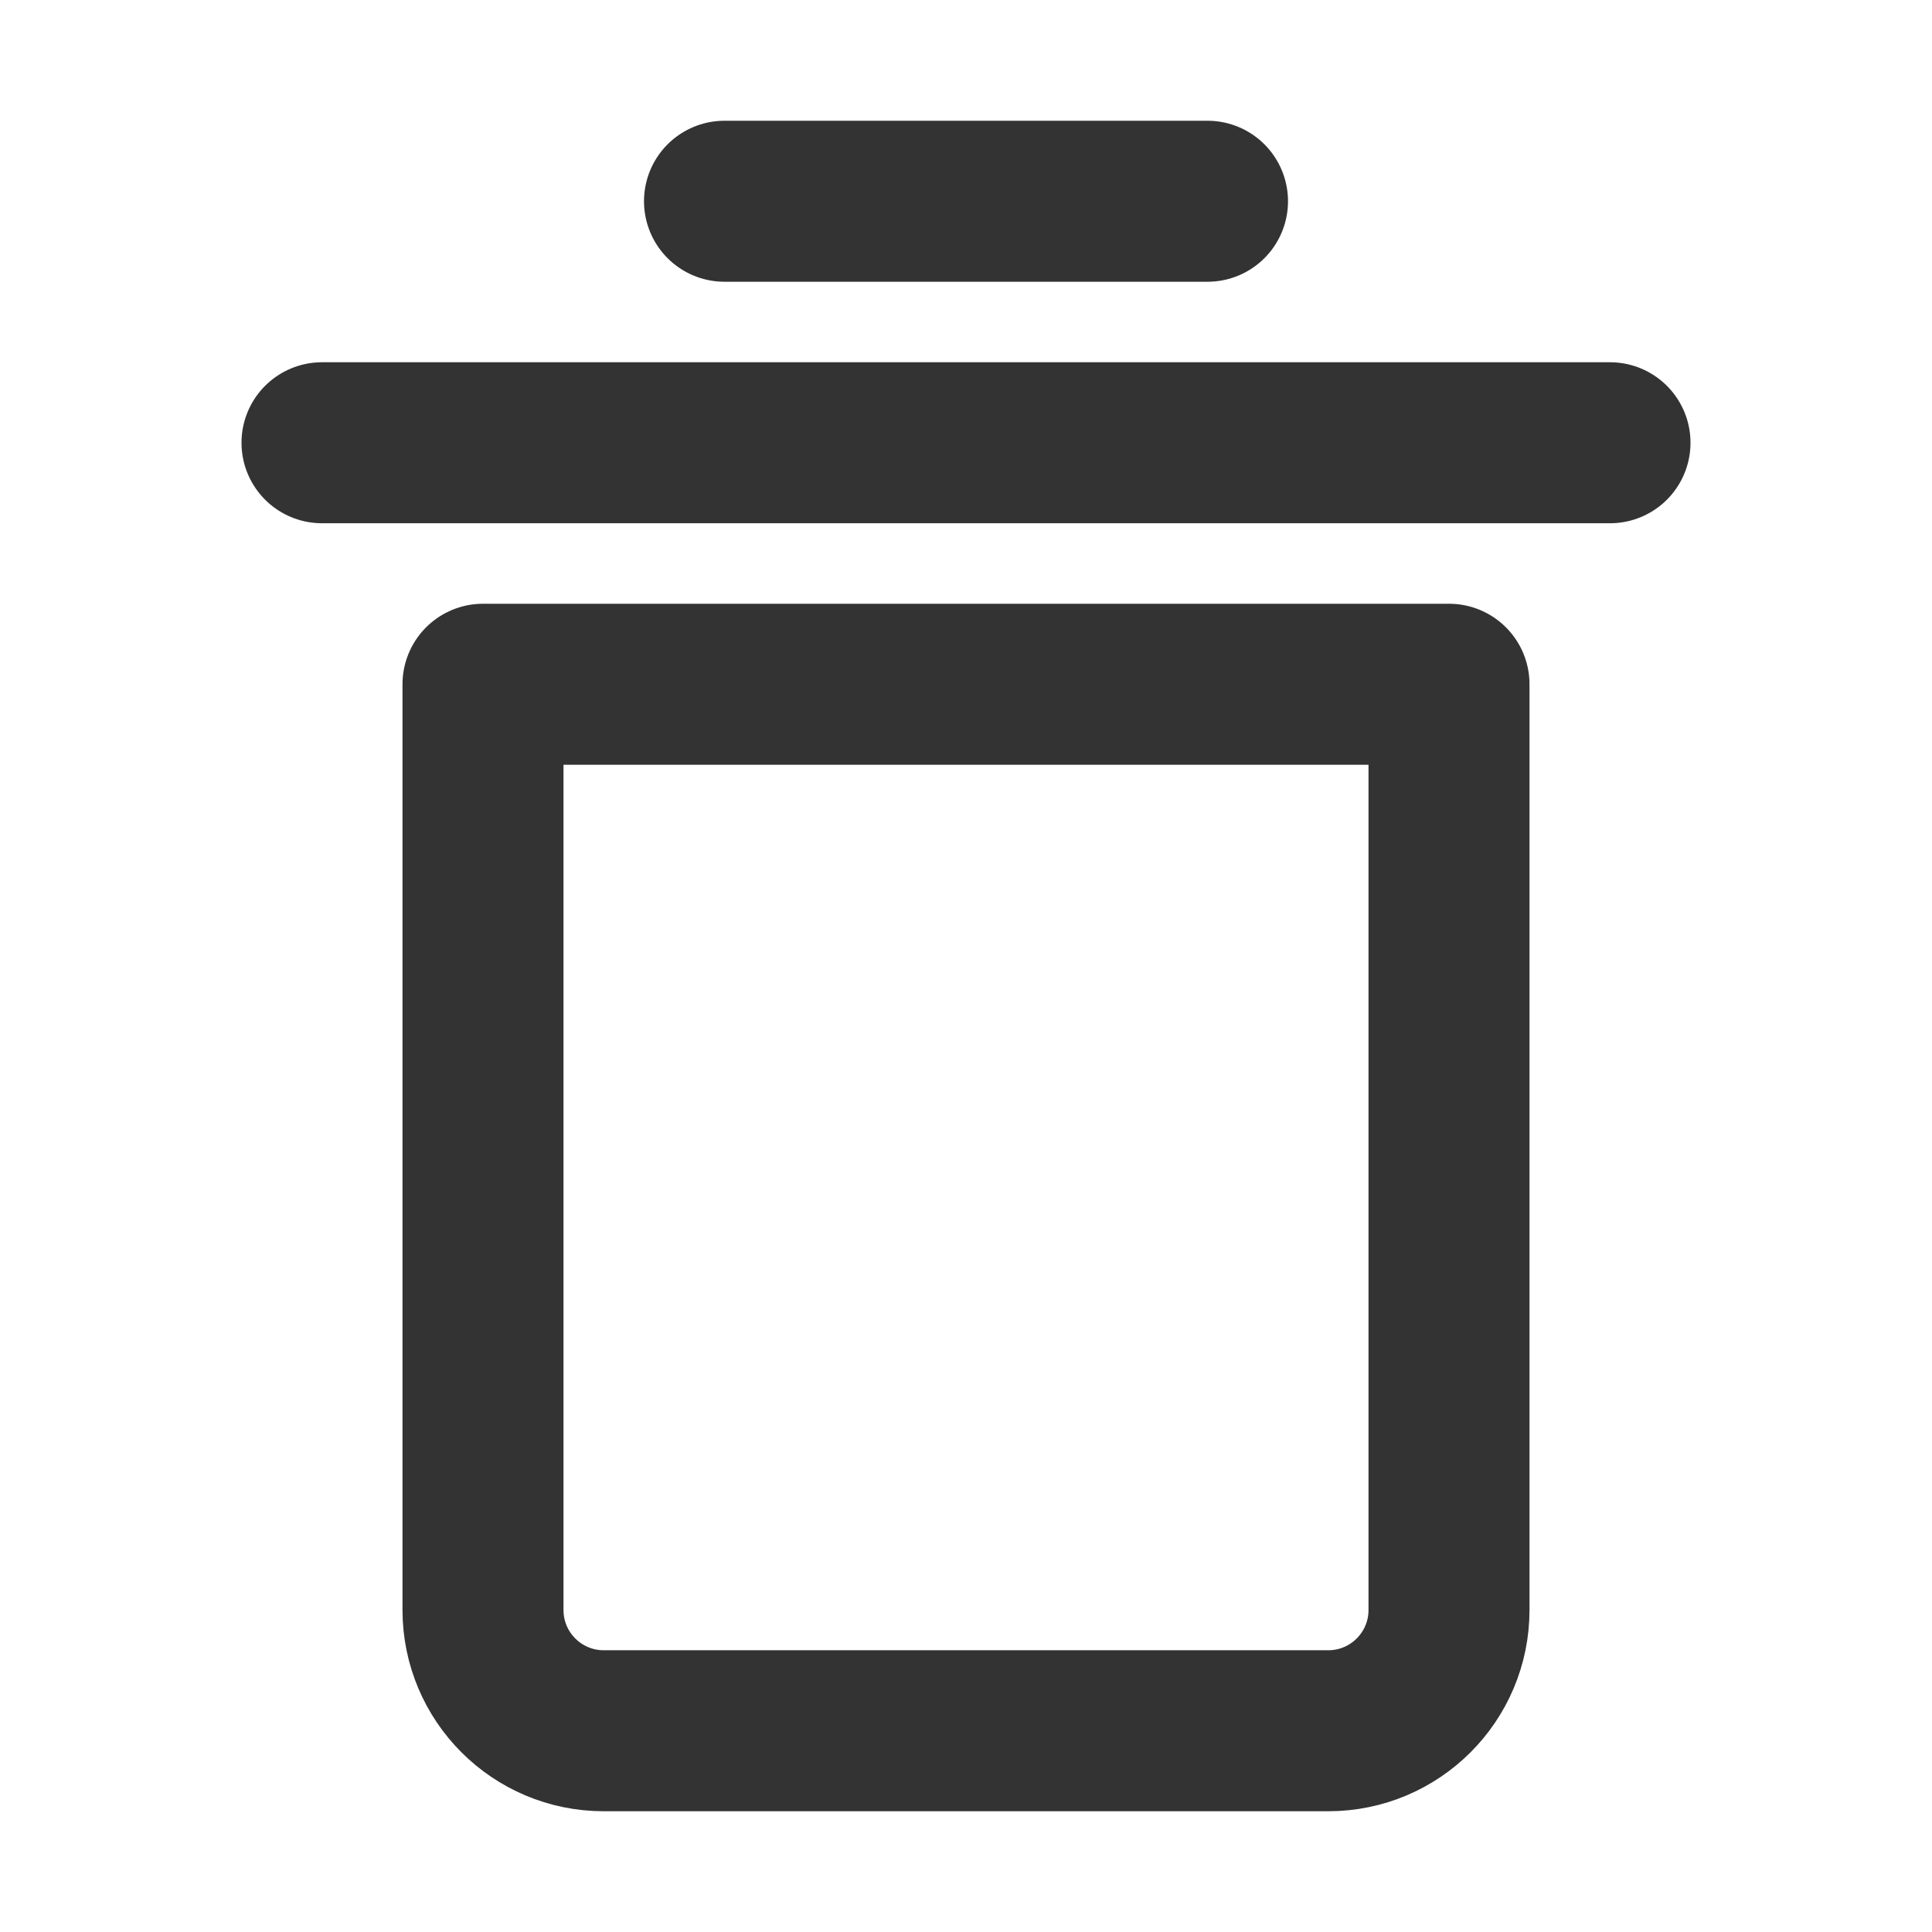
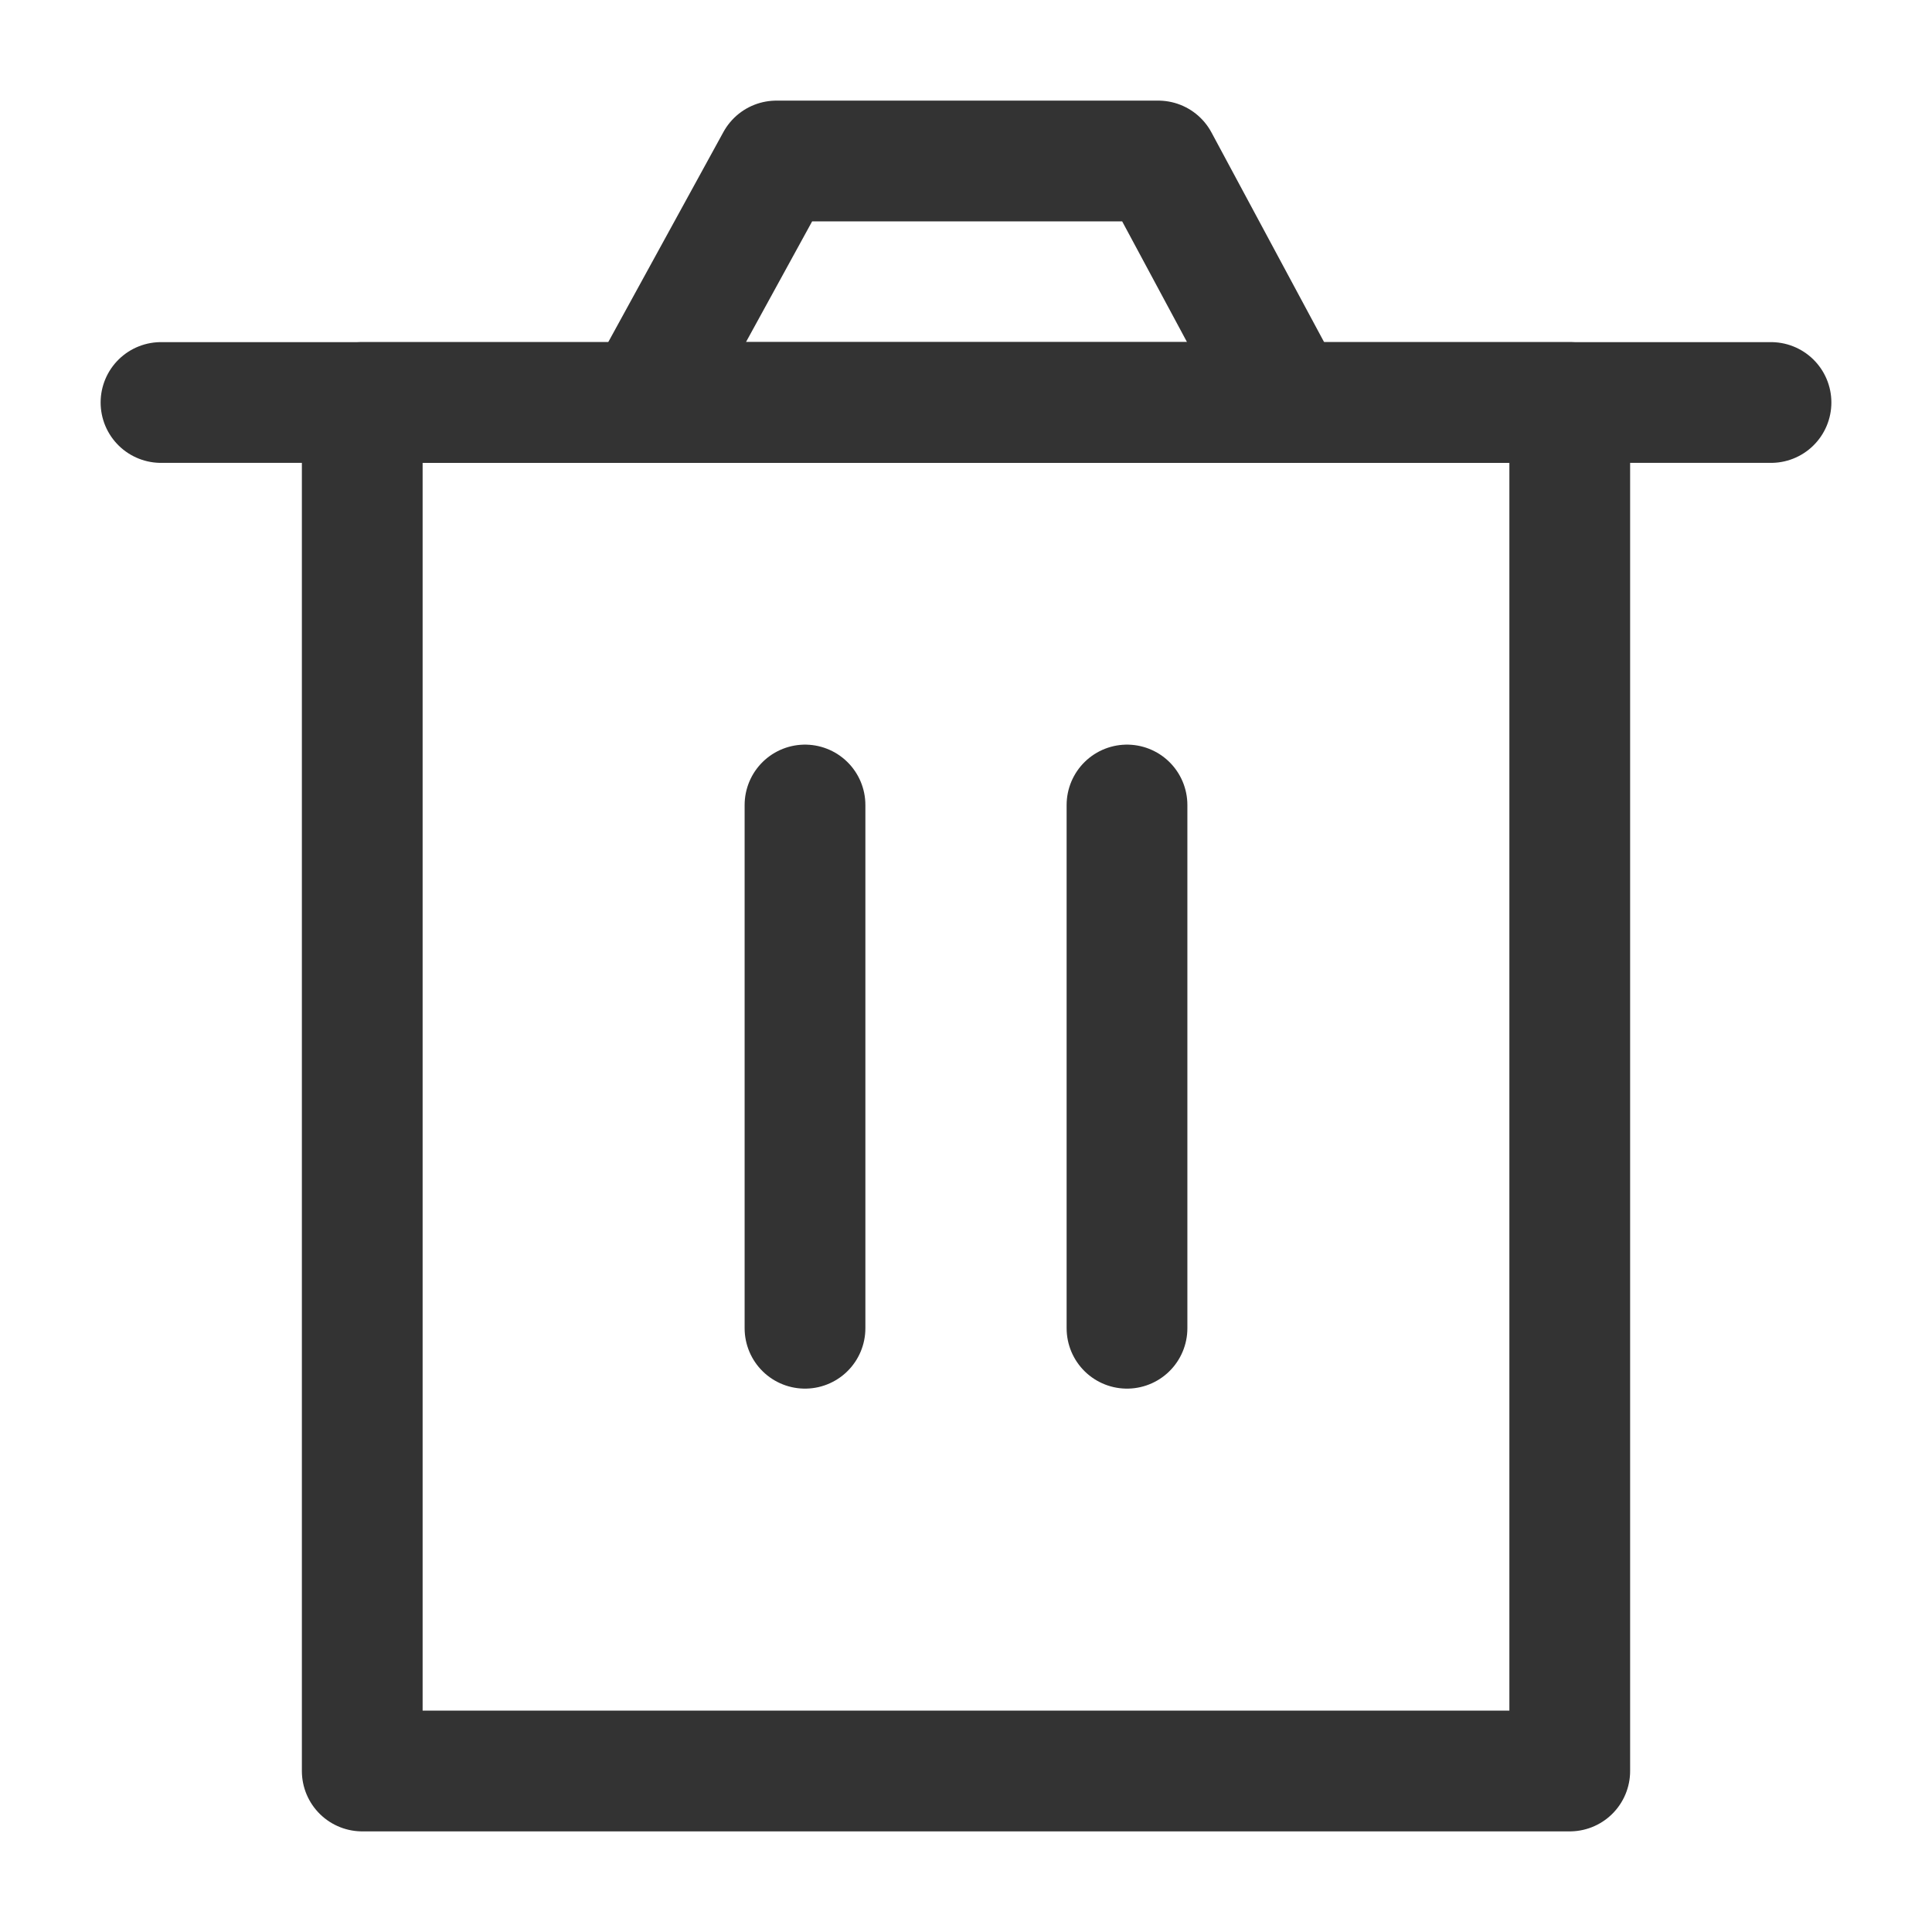
<svg xmlns="http://www.w3.org/2000/svg" width="24" height="24" viewBox="0 0 48 48" fill="none">
-   <path d="M8 11L40 11" stroke="#333" stroke-width="4" stroke-linecap="round" stroke-linejoin="round" />
-   <path d="M18 5L30 5" stroke="#333" stroke-width="4" stroke-linecap="round" stroke-linejoin="round" />
-   <path d="M12 17H36V40C36 41.657 34.657 43 33 43H15C13.343 43 12 41.657 12 40V17Z" fill="none" stroke="#333" stroke-width="4" stroke-linejoin="round" />
+   <path d="M9 10V44H39V10H9Z" fill="none" stroke="#333" stroke-width="3" stroke-linejoin="round" />
+   <path d="M20 20V33" stroke="#333" stroke-width="3" stroke-linecap="round" stroke-linejoin="round" />
+   <path d="M28 20V33" stroke="#333" stroke-width="3" stroke-linecap="round" stroke-linejoin="round" />
+   <path d="M4 10H44" stroke="#333" stroke-width="3" stroke-linecap="round" stroke-linejoin="round" />
+   <path d="M16 10L19.289 4H28.777L32 10H16Z" fill="none" stroke="#333" stroke-width="3" stroke-linejoin="round" />
</svg>
